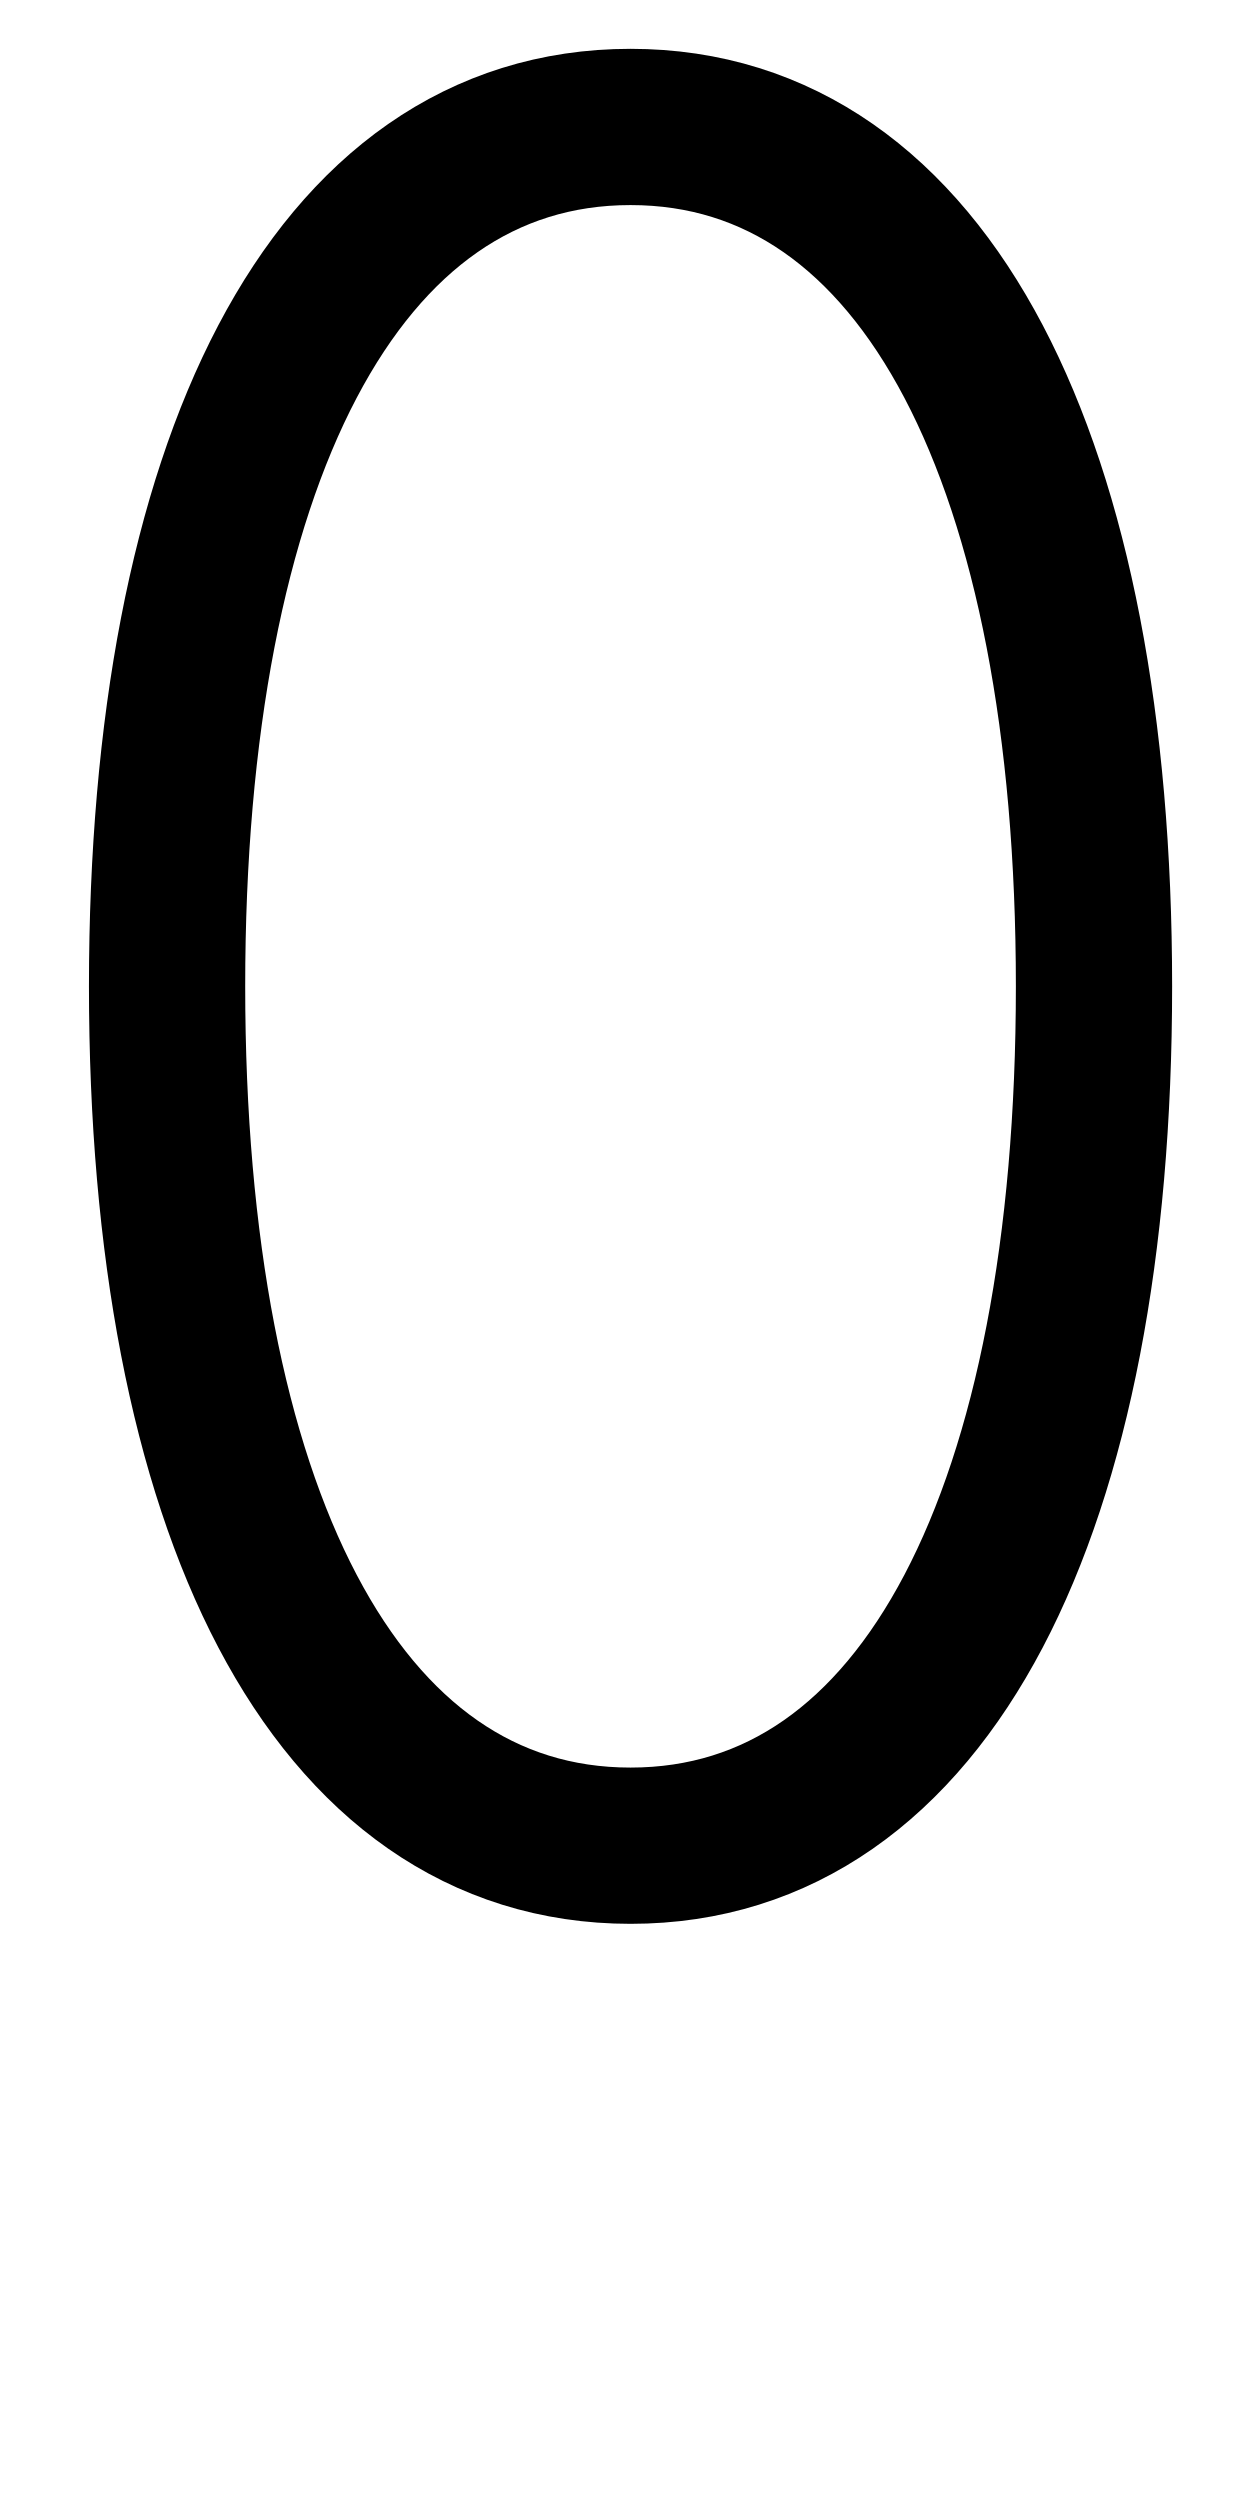
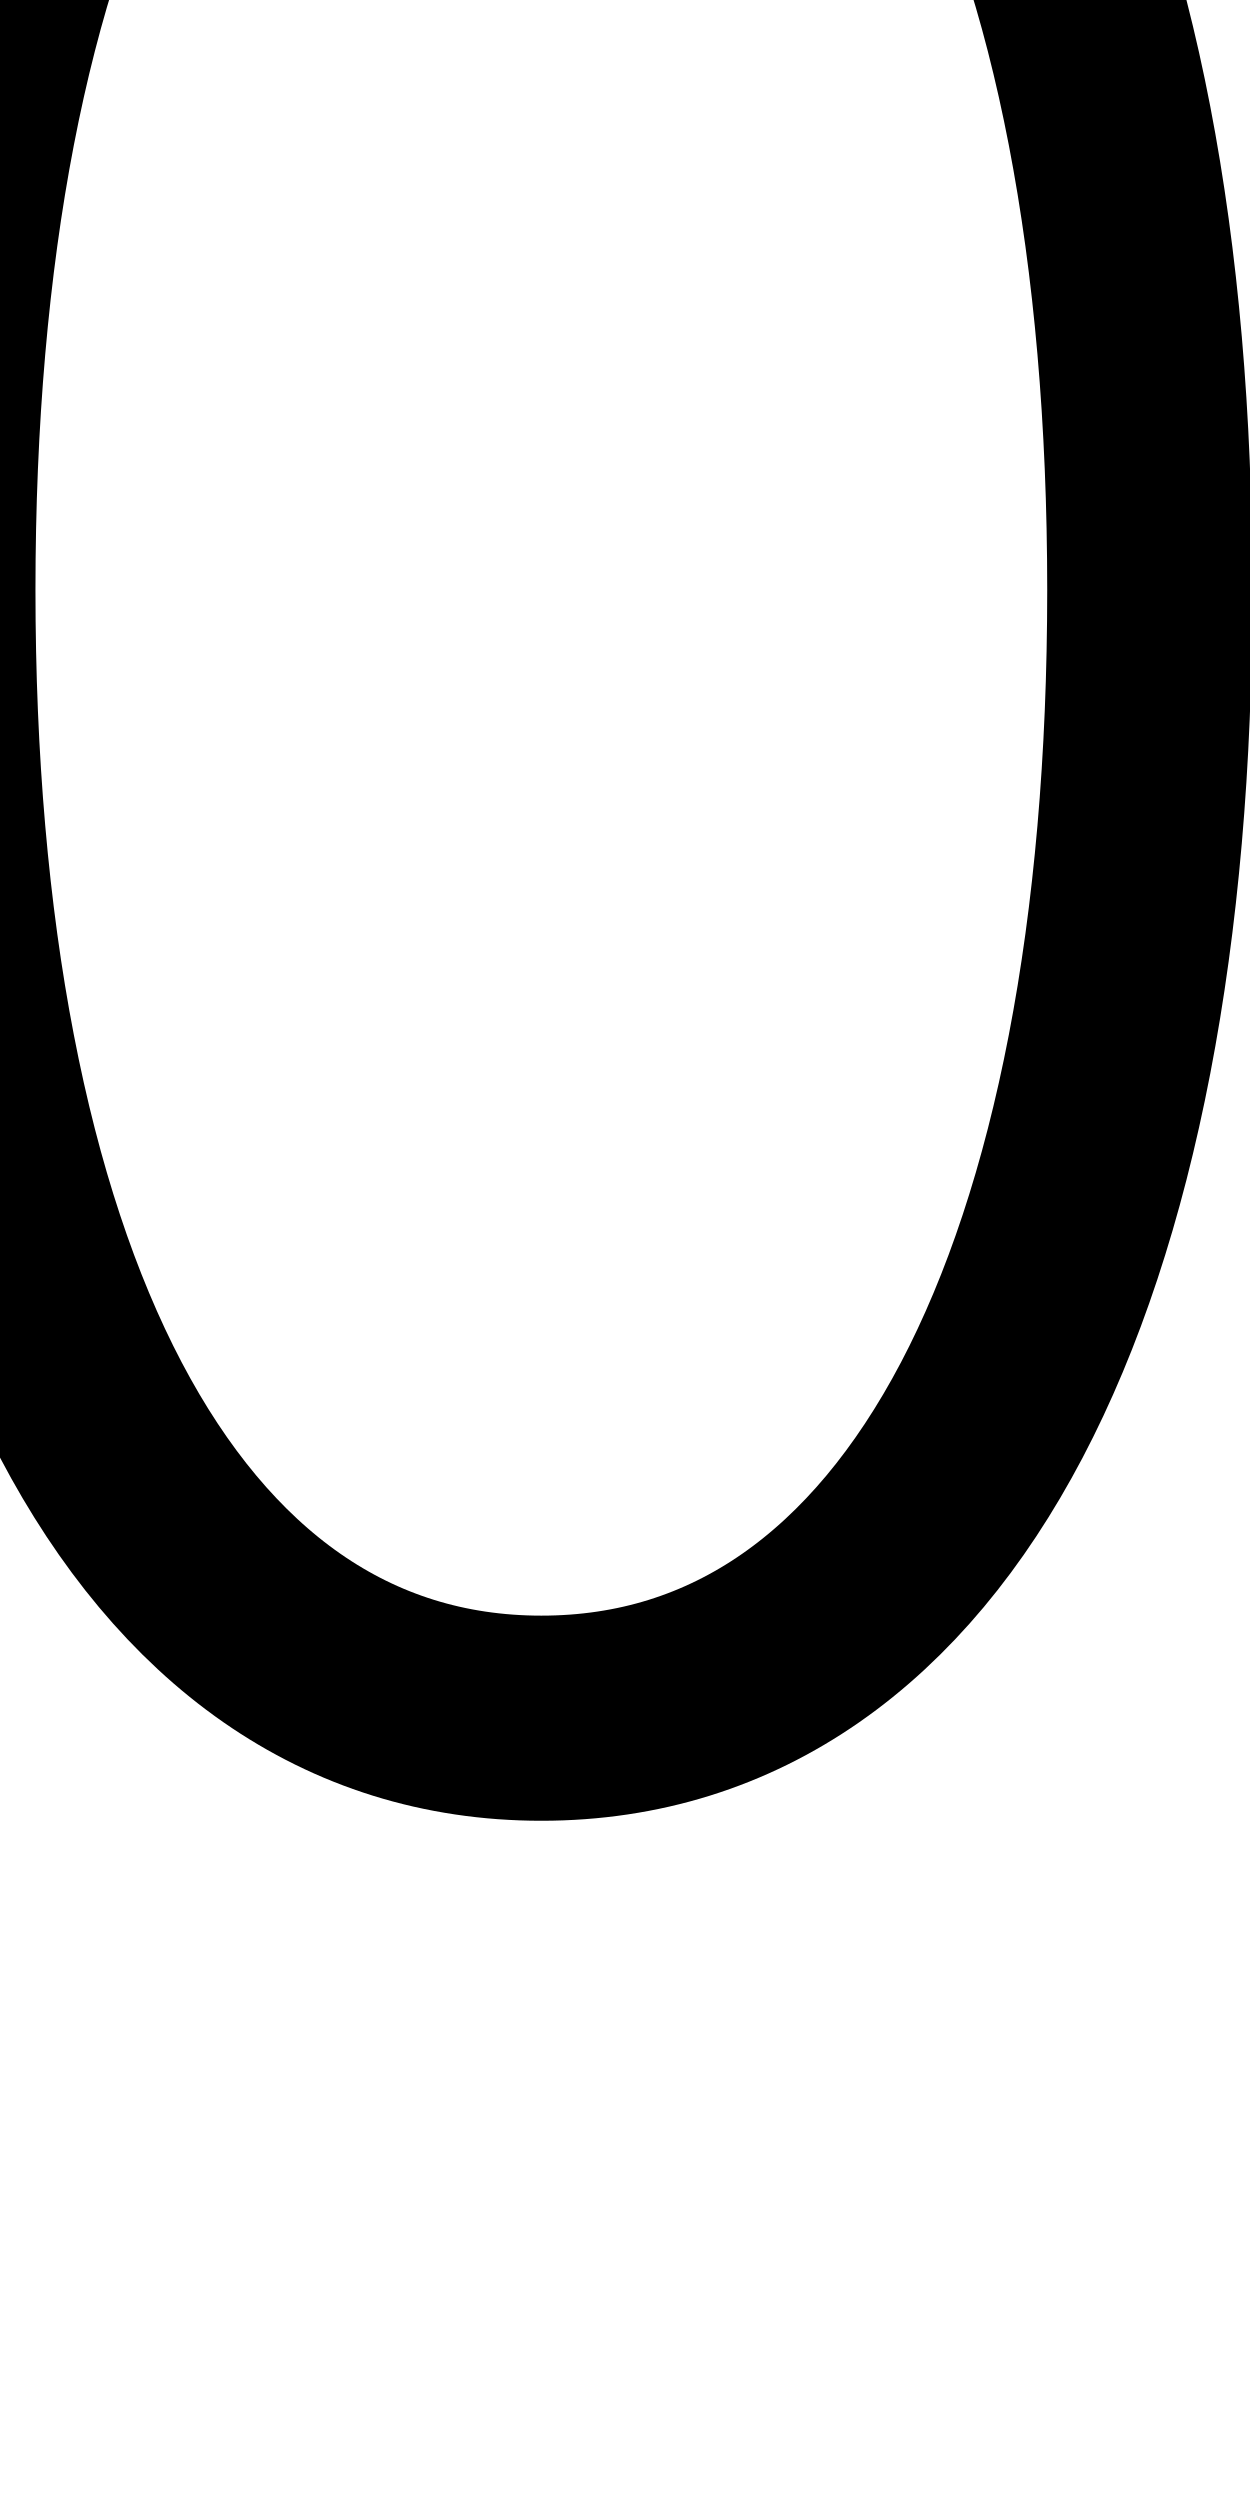
- <svg xmlns="http://www.w3.org/2000/svg" version="1.1" viewBox="-10 0 1024 2048" id="svg2" width="1024" height="2048">
+ <svg xmlns="http://www.w3.org/2000/svg" version="1.1" viewBox="-10 0 500 1000" id="svg2" width="500" height="1000">
  <defs id="defs10" />
  <g id="g4720" transform="matrix(1.0663,0,0,-1.0663,68.33568,1499.684)" style="opacity:0.451" />
  <g transform="matrix(1,0,0,-1,0,1418)" id="g4" />
-   <path style="fill:none;fill-rule:evenodd;stroke:#000000;stroke-width:128;stroke-linecap:round;stroke-linejoin:round;stroke-miterlimit:4;stroke-dasharray:none;stroke-opacity:1" d="m 506.537,104 c 243.181,0 379.667,277.83 379.667,704 0,426.17 -136.486,704 -379.667,704 -243.181,0 -379.667,-277.83 -379.667,-704 0,-426.17 136.486,-704 379.667,-704 z" id="path4139" />
+   <path style="fill:none;fill-rule:evenodd;stroke:#000000;stroke-width:82.051;stroke-linecap:round;stroke-linejoin:round;stroke-miterlimit:4;stroke-dasharray:none;stroke-opacity:1" d="m 206.537,-215.282 c 155.885,0 243.376,178.096 243.376,451.282 0,273.185 -87.491,451.282 -243.376,451.282 -155.885,0 -243.376,-178.096 -243.376,-451.282 0,-273.185 87.491,-451.282 243.376,-451.282 z" id="path4139" />
</svg>
